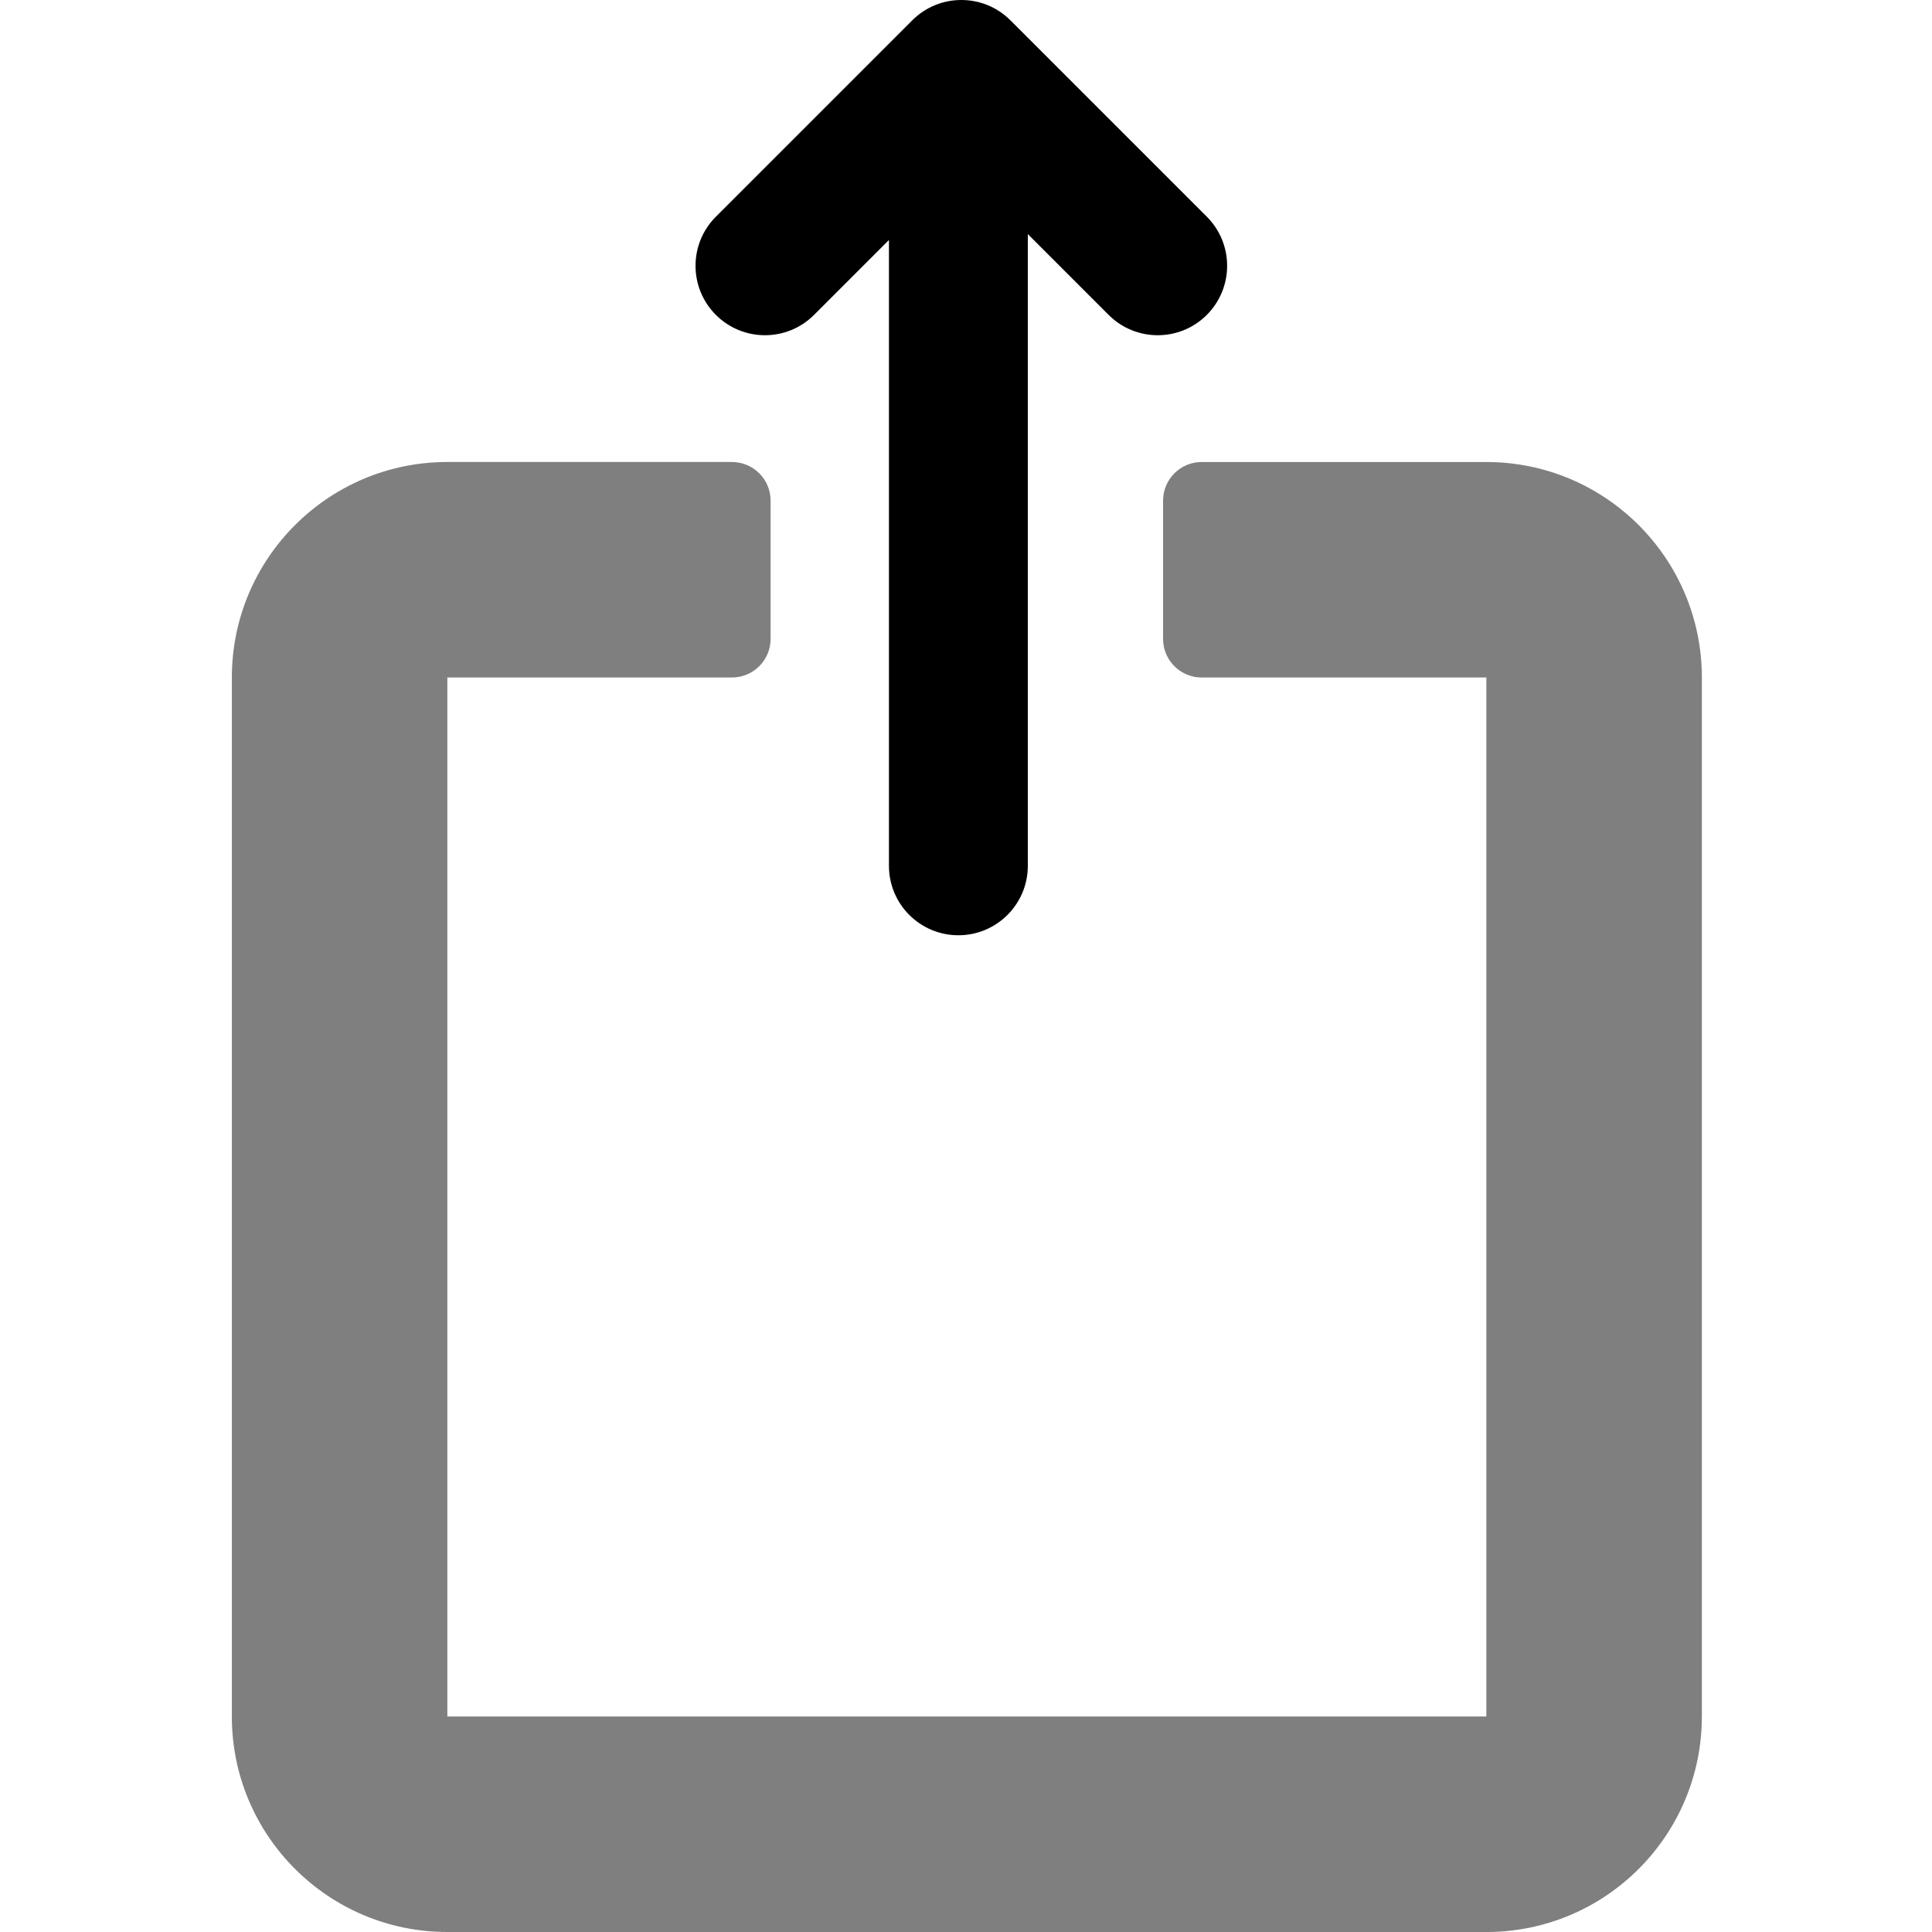
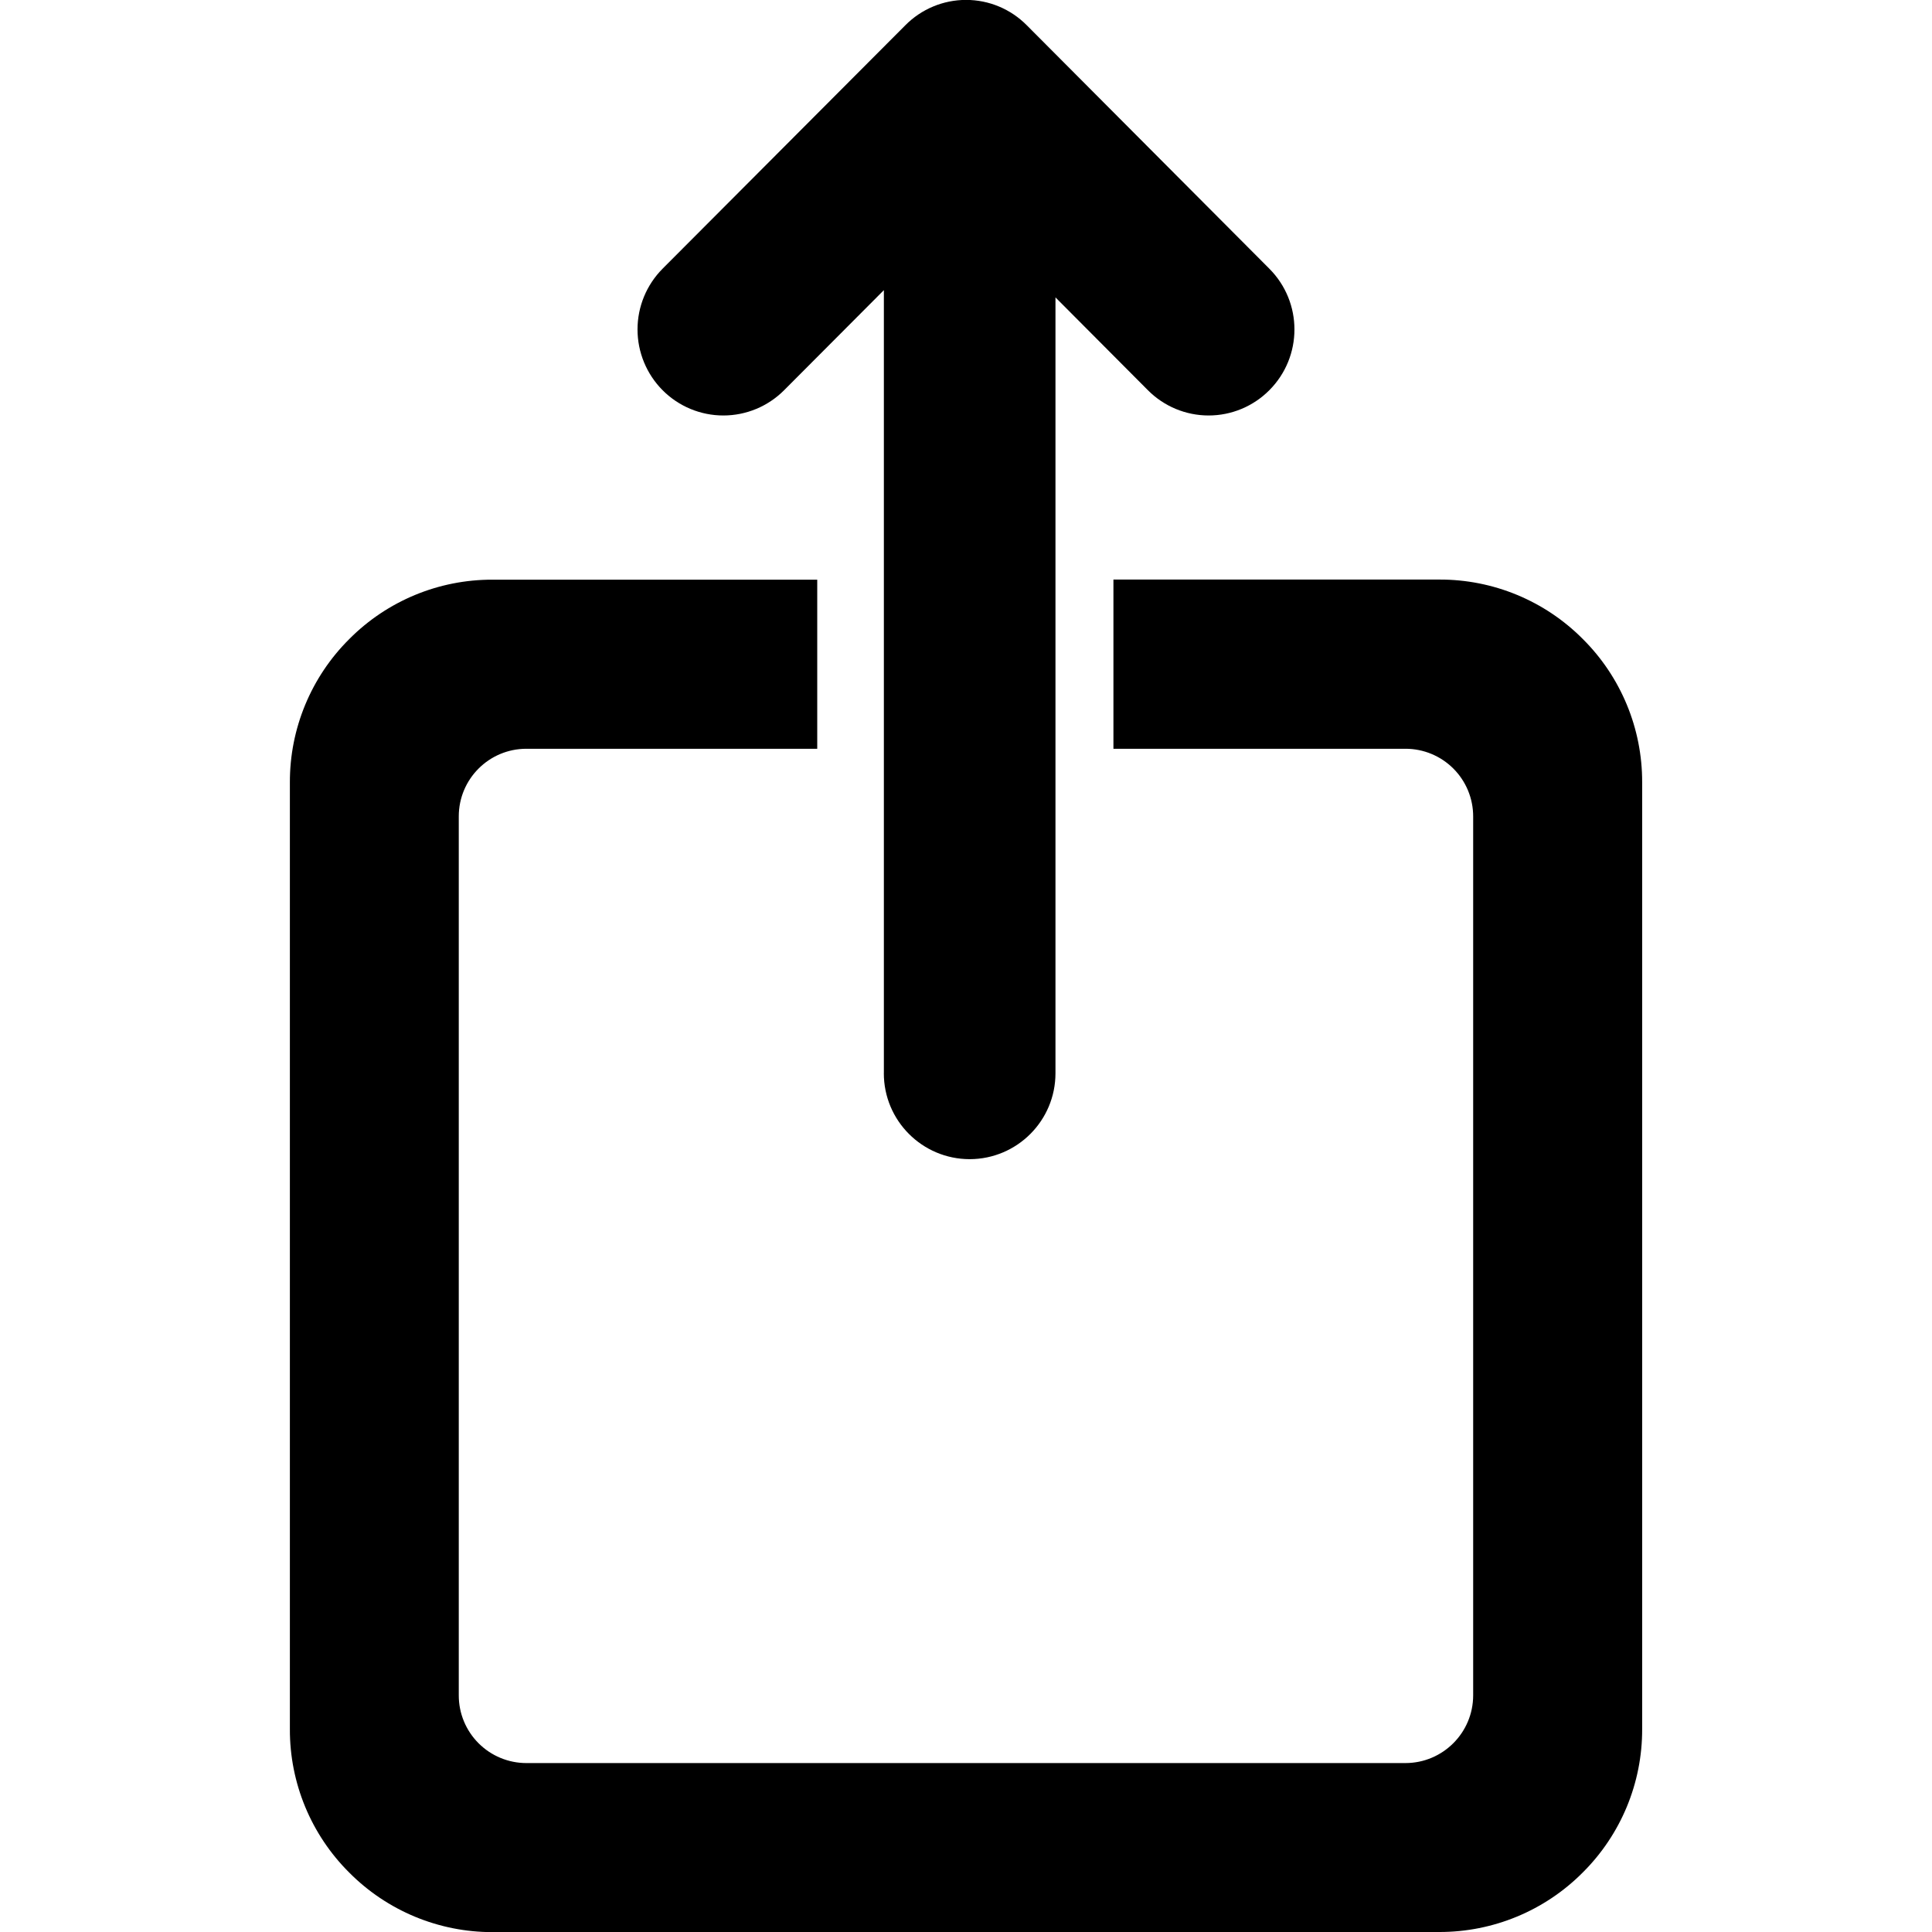
<svg xmlns="http://www.w3.org/2000/svg" width="100" height="100" viewBox="0 0 100 100">
  <defs>
    <clipPath id="b">
      <rect width="100" height="100" />
    </clipPath>
  </defs>
  <g id="a" clip-path="url(#b)">
-     <path d="M52.933-510.98H64.087a11.155,11.155,0,0,1-11.155,11.155ZM-.845-499.826A11.155,11.155,0,0,1-12-510.98H52.933v11.155ZM52.933-510.98v-53.778H38.2a2,2,0,0,1-2-2v-7.154a2,2,0,0,1,2-2H52.933v0a11.155,11.155,0,0,1,11.155,11.155v53.778Zm-64.932,0v-53.778A11.155,11.155,0,0,1-.845-575.913H13.886a2,2,0,0,1,2,2v7.154a2,2,0,0,1-2,2H-.845v53.778Z" transform="translate(24 599.826)" opacity="0.5" />
-     <path d="M32.11-339.588a3.594,3.594,0,0,1,0-5.082l4.183-4.182H3.594A3.594,3.594,0,0,1,0-352.446a3.593,3.593,0,0,1,3.594-3.594H35.987l-3.877-3.877a3.594,3.594,0,0,1,0-5.082,3.594,3.594,0,0,1,5.082,0l10.165,10.165a3.594,3.594,0,0,1,0,5.082L37.193-339.588a3.582,3.582,0,0,1-2.541,1.052A3.584,3.584,0,0,1,32.11-339.588Z" transform="translate(402.052 48.409) rotate(-90)" />
+     <path d="M-3585.5-18545.992a10.429,10.429,0,0,1-7.422-3.08,10.421,10.421,0,0,1-3.074-7.426v-49a10.419,10.419,0,0,1,3.074-7.422,10.407,10.407,0,0,1,7.422-3.074h16.8v8.752h-15.054a3.5,3.5,0,0,0-3.5,3.5v45.494a3.5,3.5,0,0,0,3.5,3.506h45.5a3.509,3.509,0,0,0,3.505-3.506v-45.494a3.5,3.5,0,0,0-3.505-3.5h-15.115V-18616h16.865a10.418,10.418,0,0,1,7.427,3.074,10.419,10.419,0,0,1,3.075,7.422v49a10.421,10.421,0,0,1-3.075,7.426,10.44,10.44,0,0,1-7.427,3.08Zm20.249-44.463v-40.525l-5.166,5.182a4.436,4.436,0,0,1-6.285,0,4.462,4.462,0,0,1-1.3-3.15,4.455,4.455,0,0,1,1.3-3.145l12.565-12.6a4.419,4.419,0,0,1,6.28,0l12.555,12.6a4.455,4.455,0,0,1,0,6.295,4.43,4.43,0,0,1-6.28,0l-4.787-4.807v40.15a4.447,4.447,0,0,1-4.441,4.455A4.447,4.447,0,0,1-3565.253-18590.455Z" transform="translate(3611 18645.998)" />
  </g>
</svg>
